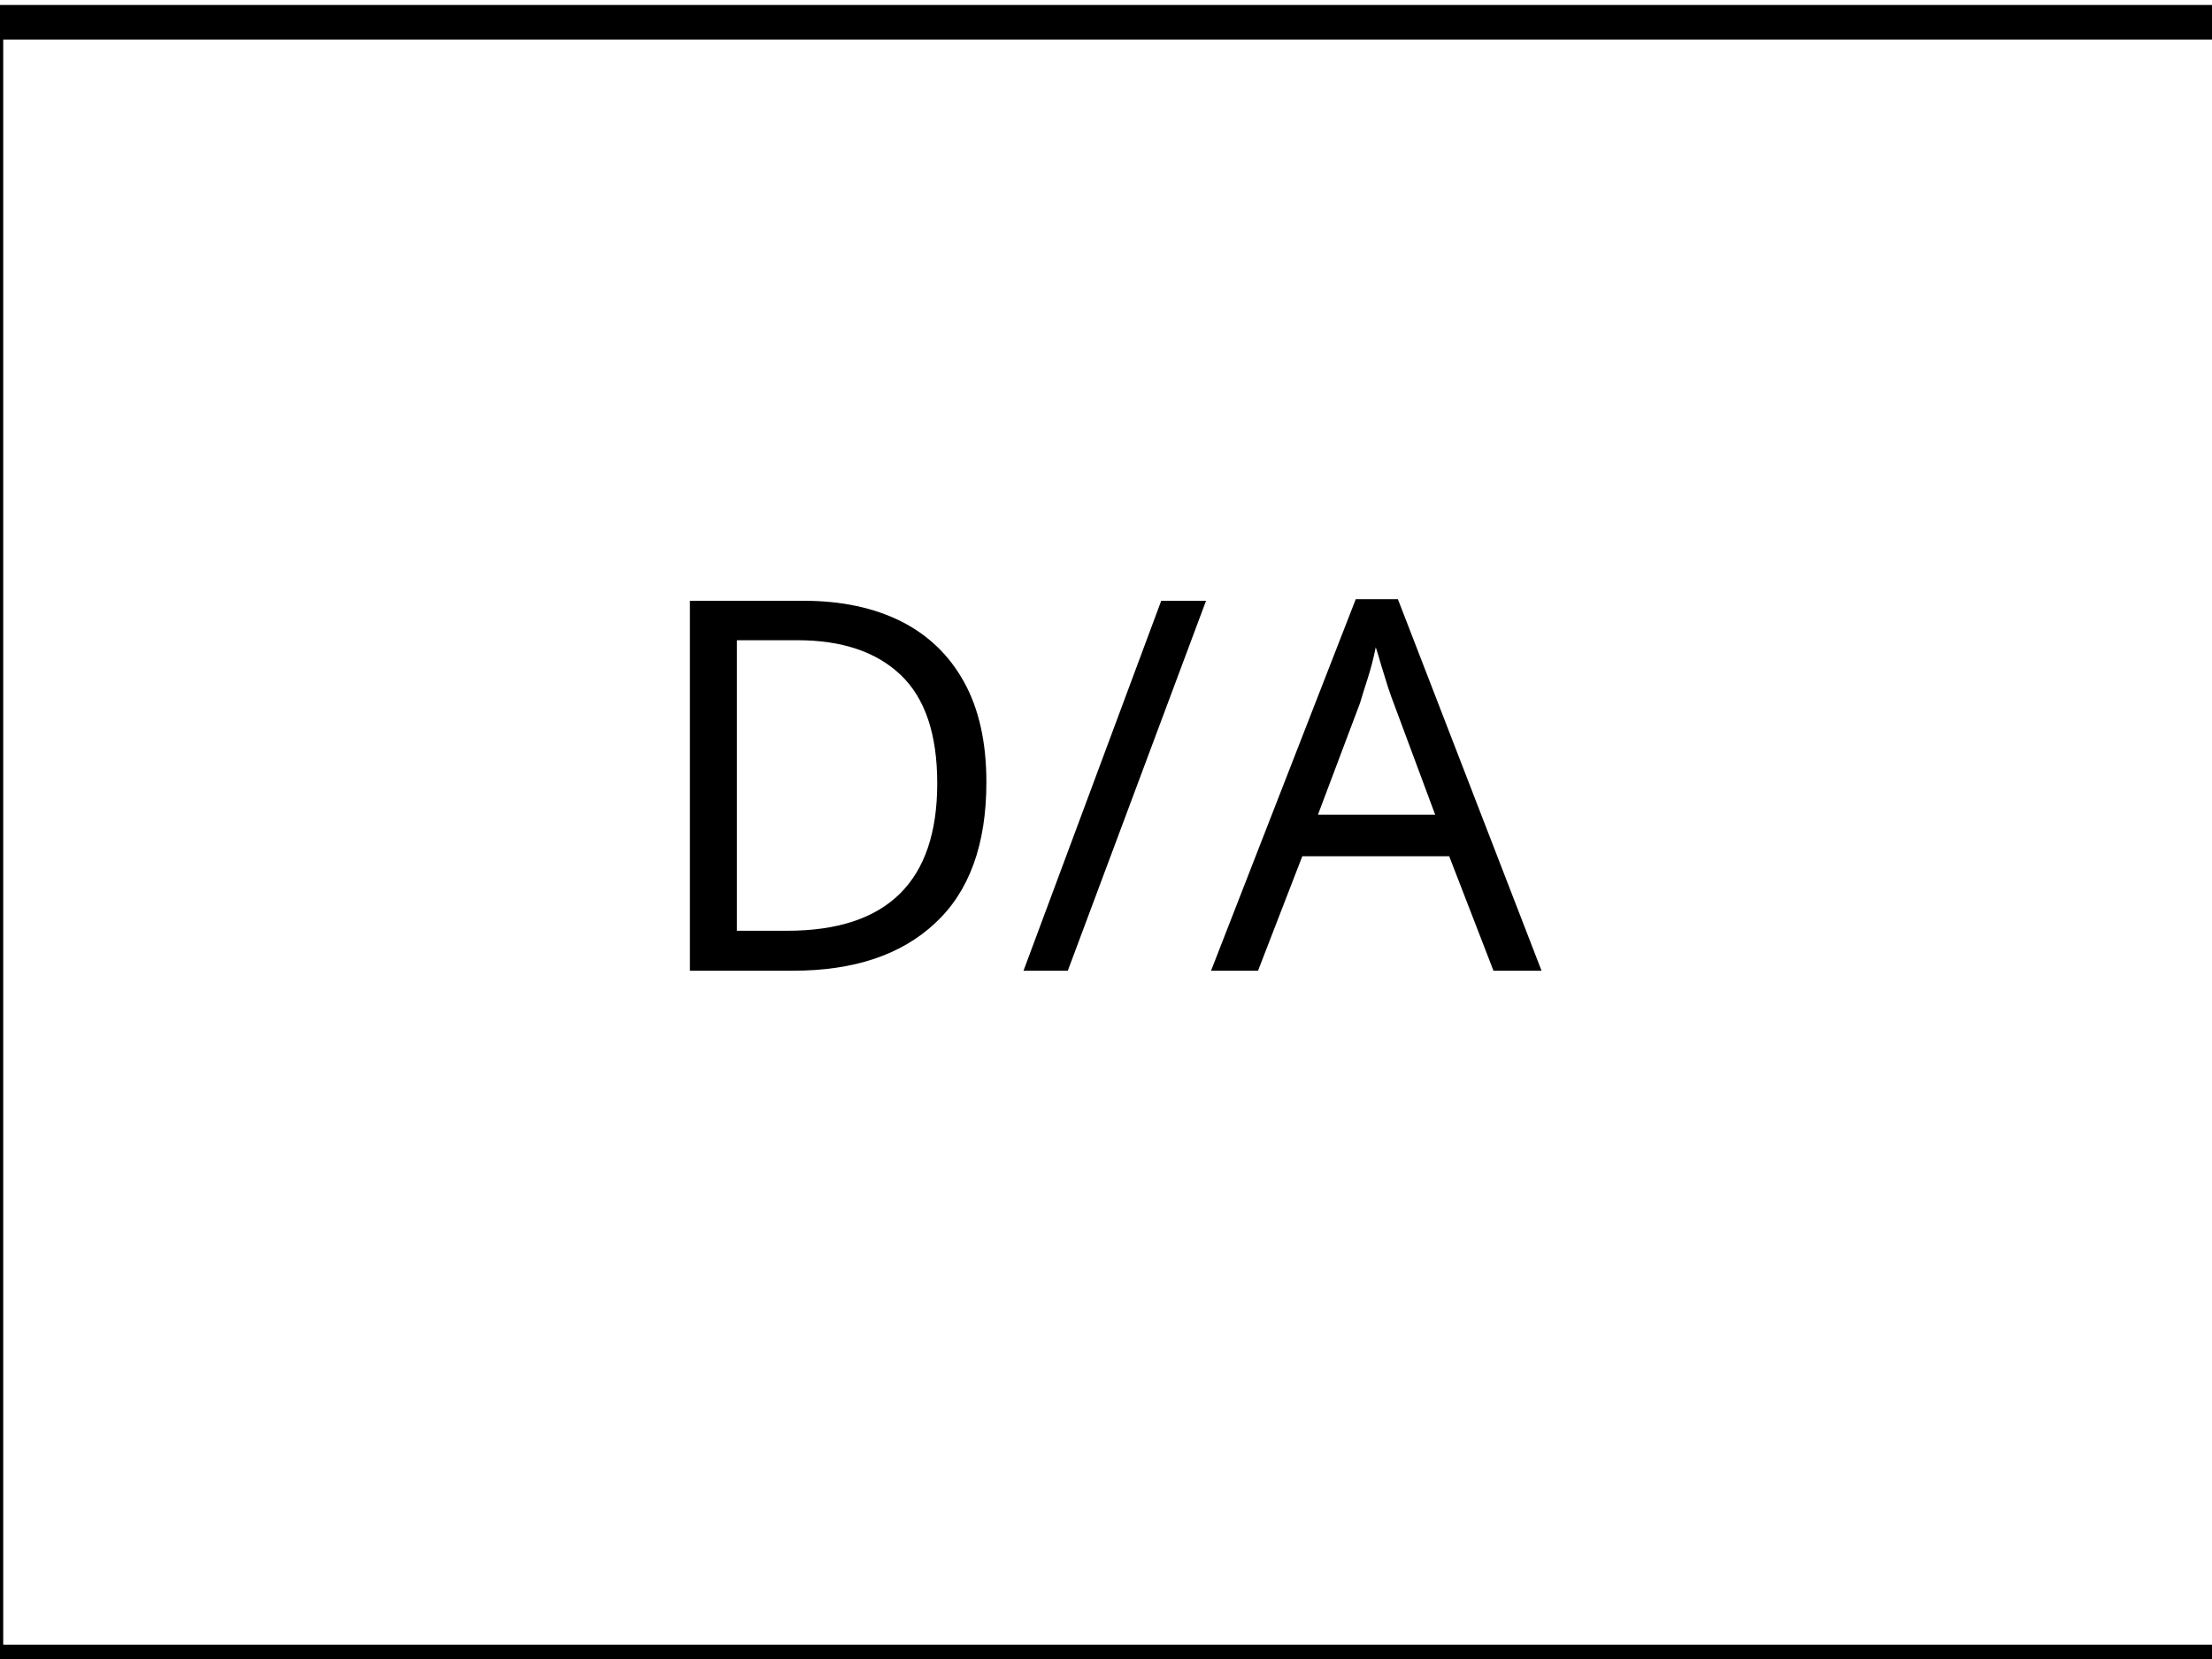
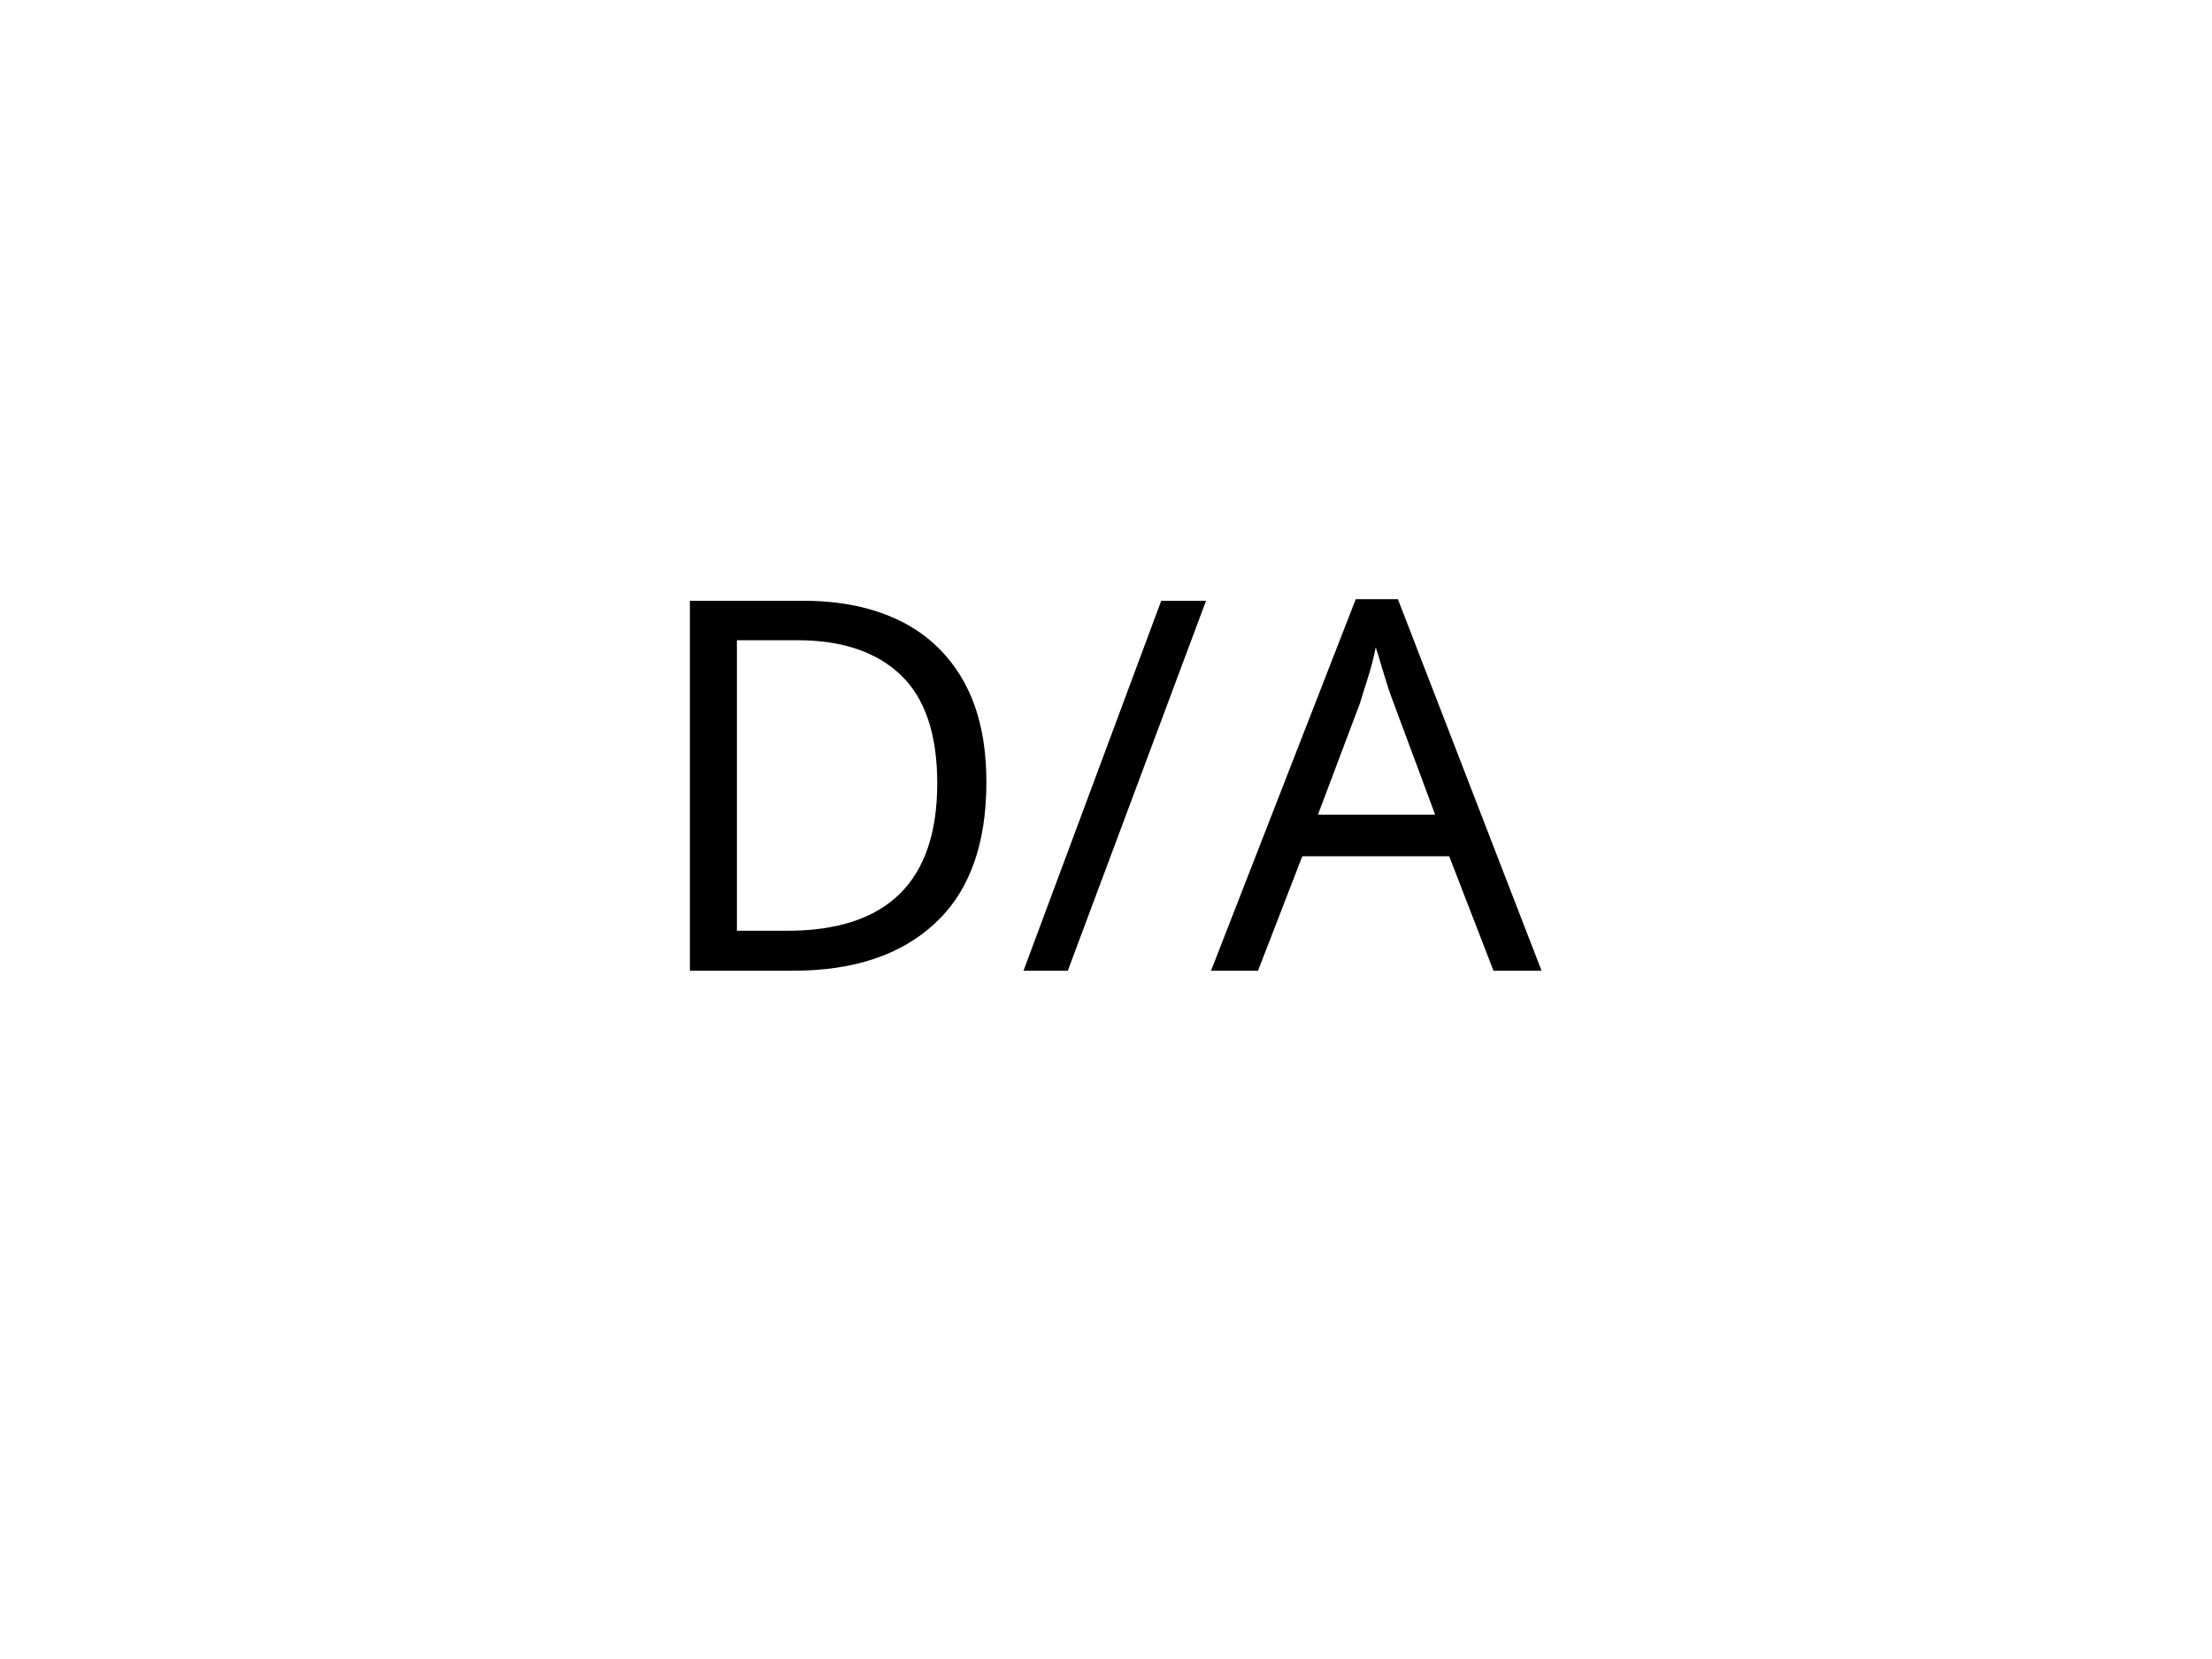
<svg xmlns="http://www.w3.org/2000/svg" id="svg2" version="1.1" width="64" height="48" viewBox="0 0 64 48">
  <defs id="defs6" />
-   <rect style="fill:none;stroke:#000000;stroke-opacity:1" id="rect3359" width="65" height="47.441" x="-0.407" y="0.644" />
-   <text xml:space="preserve" style="font-style:normal;font-variant:normal;font-weight:normal;font-stretch:normal;font-size:15px;line-height:125%;font-family:Sans;-inkscape-font-specification:Sans;text-align:start;letter-spacing:0px;word-spacing:0px;writing-mode:lr-tb;text-anchor:start;fill:#000000;fill-opacity:1;stroke:none;stroke-width:1px;stroke-linecap:butt;stroke-linejoin:miter;stroke-opacity:1" x="18.508" y="28.085" id="text3361">
-     <tspan id="tspan3363" x="18.508" y="28.085">D/A</tspan>
+   <text xml:space="preserve" style="font-style:normal;font-variant:normal;font-weight:normal;font-stretch:normal;line-height:0%;font-family:sans-serif;-inkscape-font-specification:Sans;text-align:start;letter-spacing:0px;word-spacing:0px;writing-mode:lr-tb;text-anchor:start;fill:#000000;fill-opacity:1;stroke:none;stroke-width:1px;stroke-linecap:butt;stroke-linejoin:miter;stroke-opacity:1" x="18.508" y="28.085" id="text3361">
+     <tspan id="tspan3363" x="18.508" y="28.085" style="font-size:15px;line-height:1.25;font-family:sans-serif">D/A</tspan>
  </text>
</svg>
